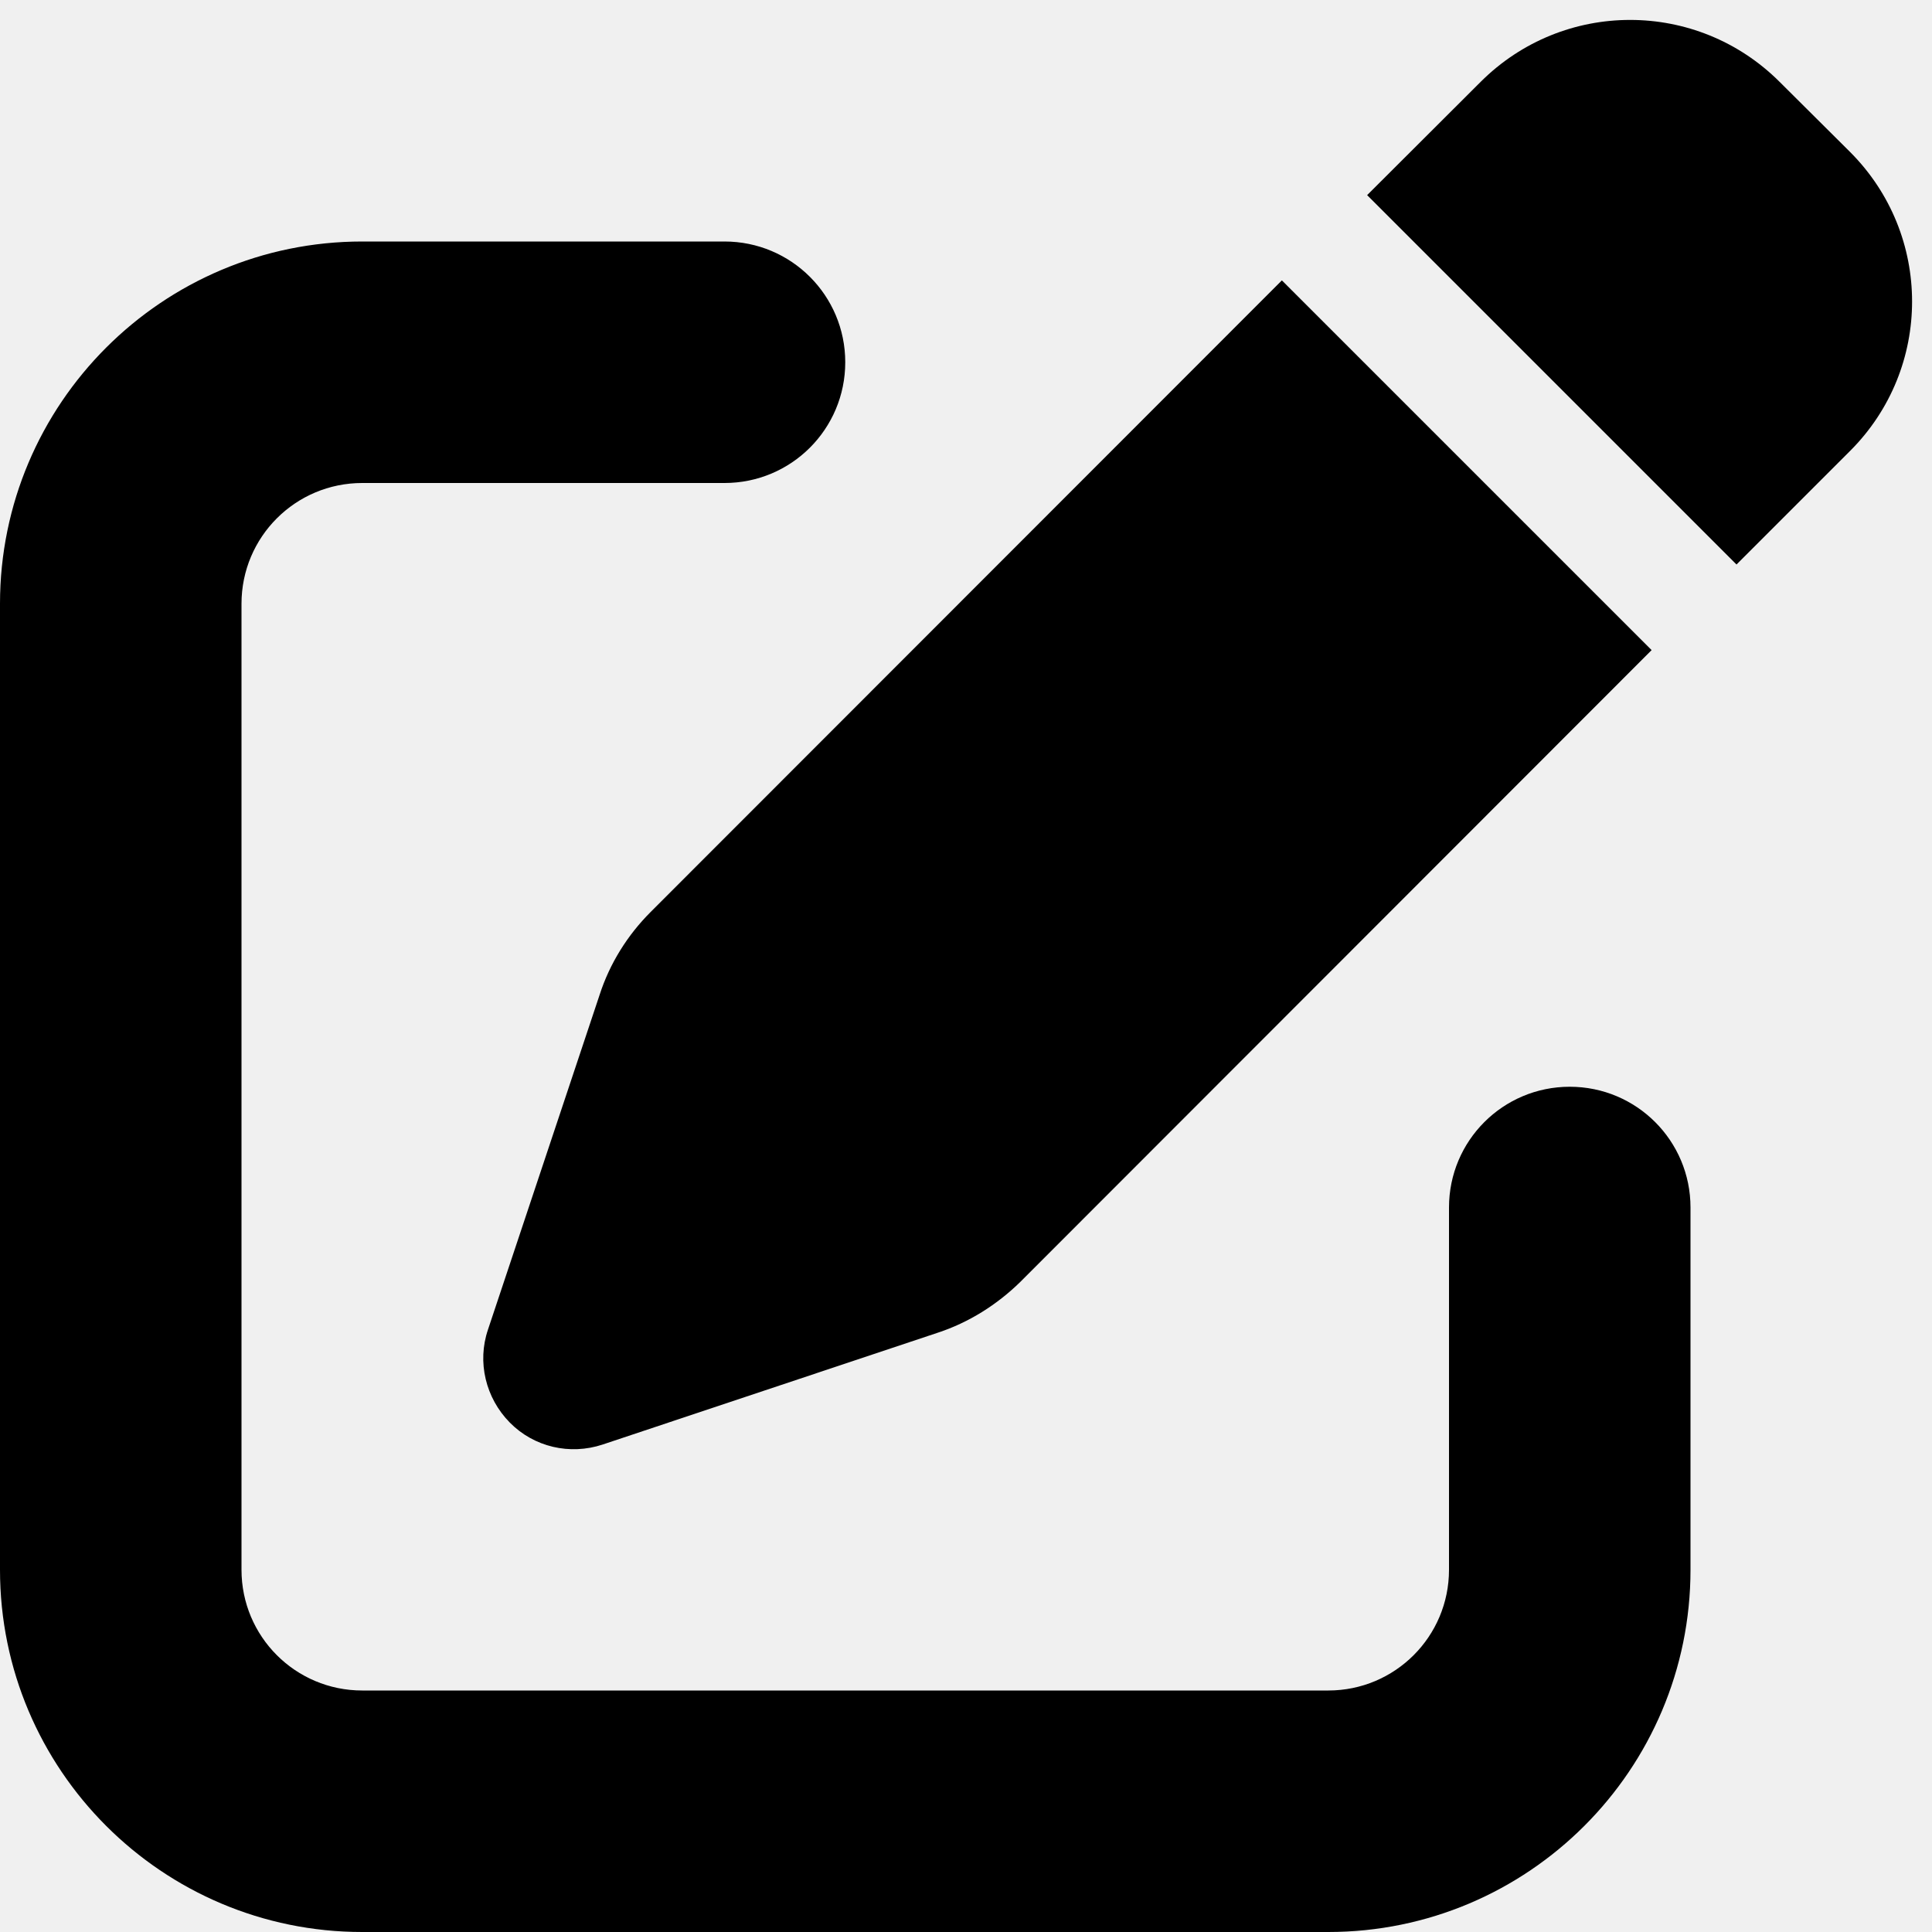
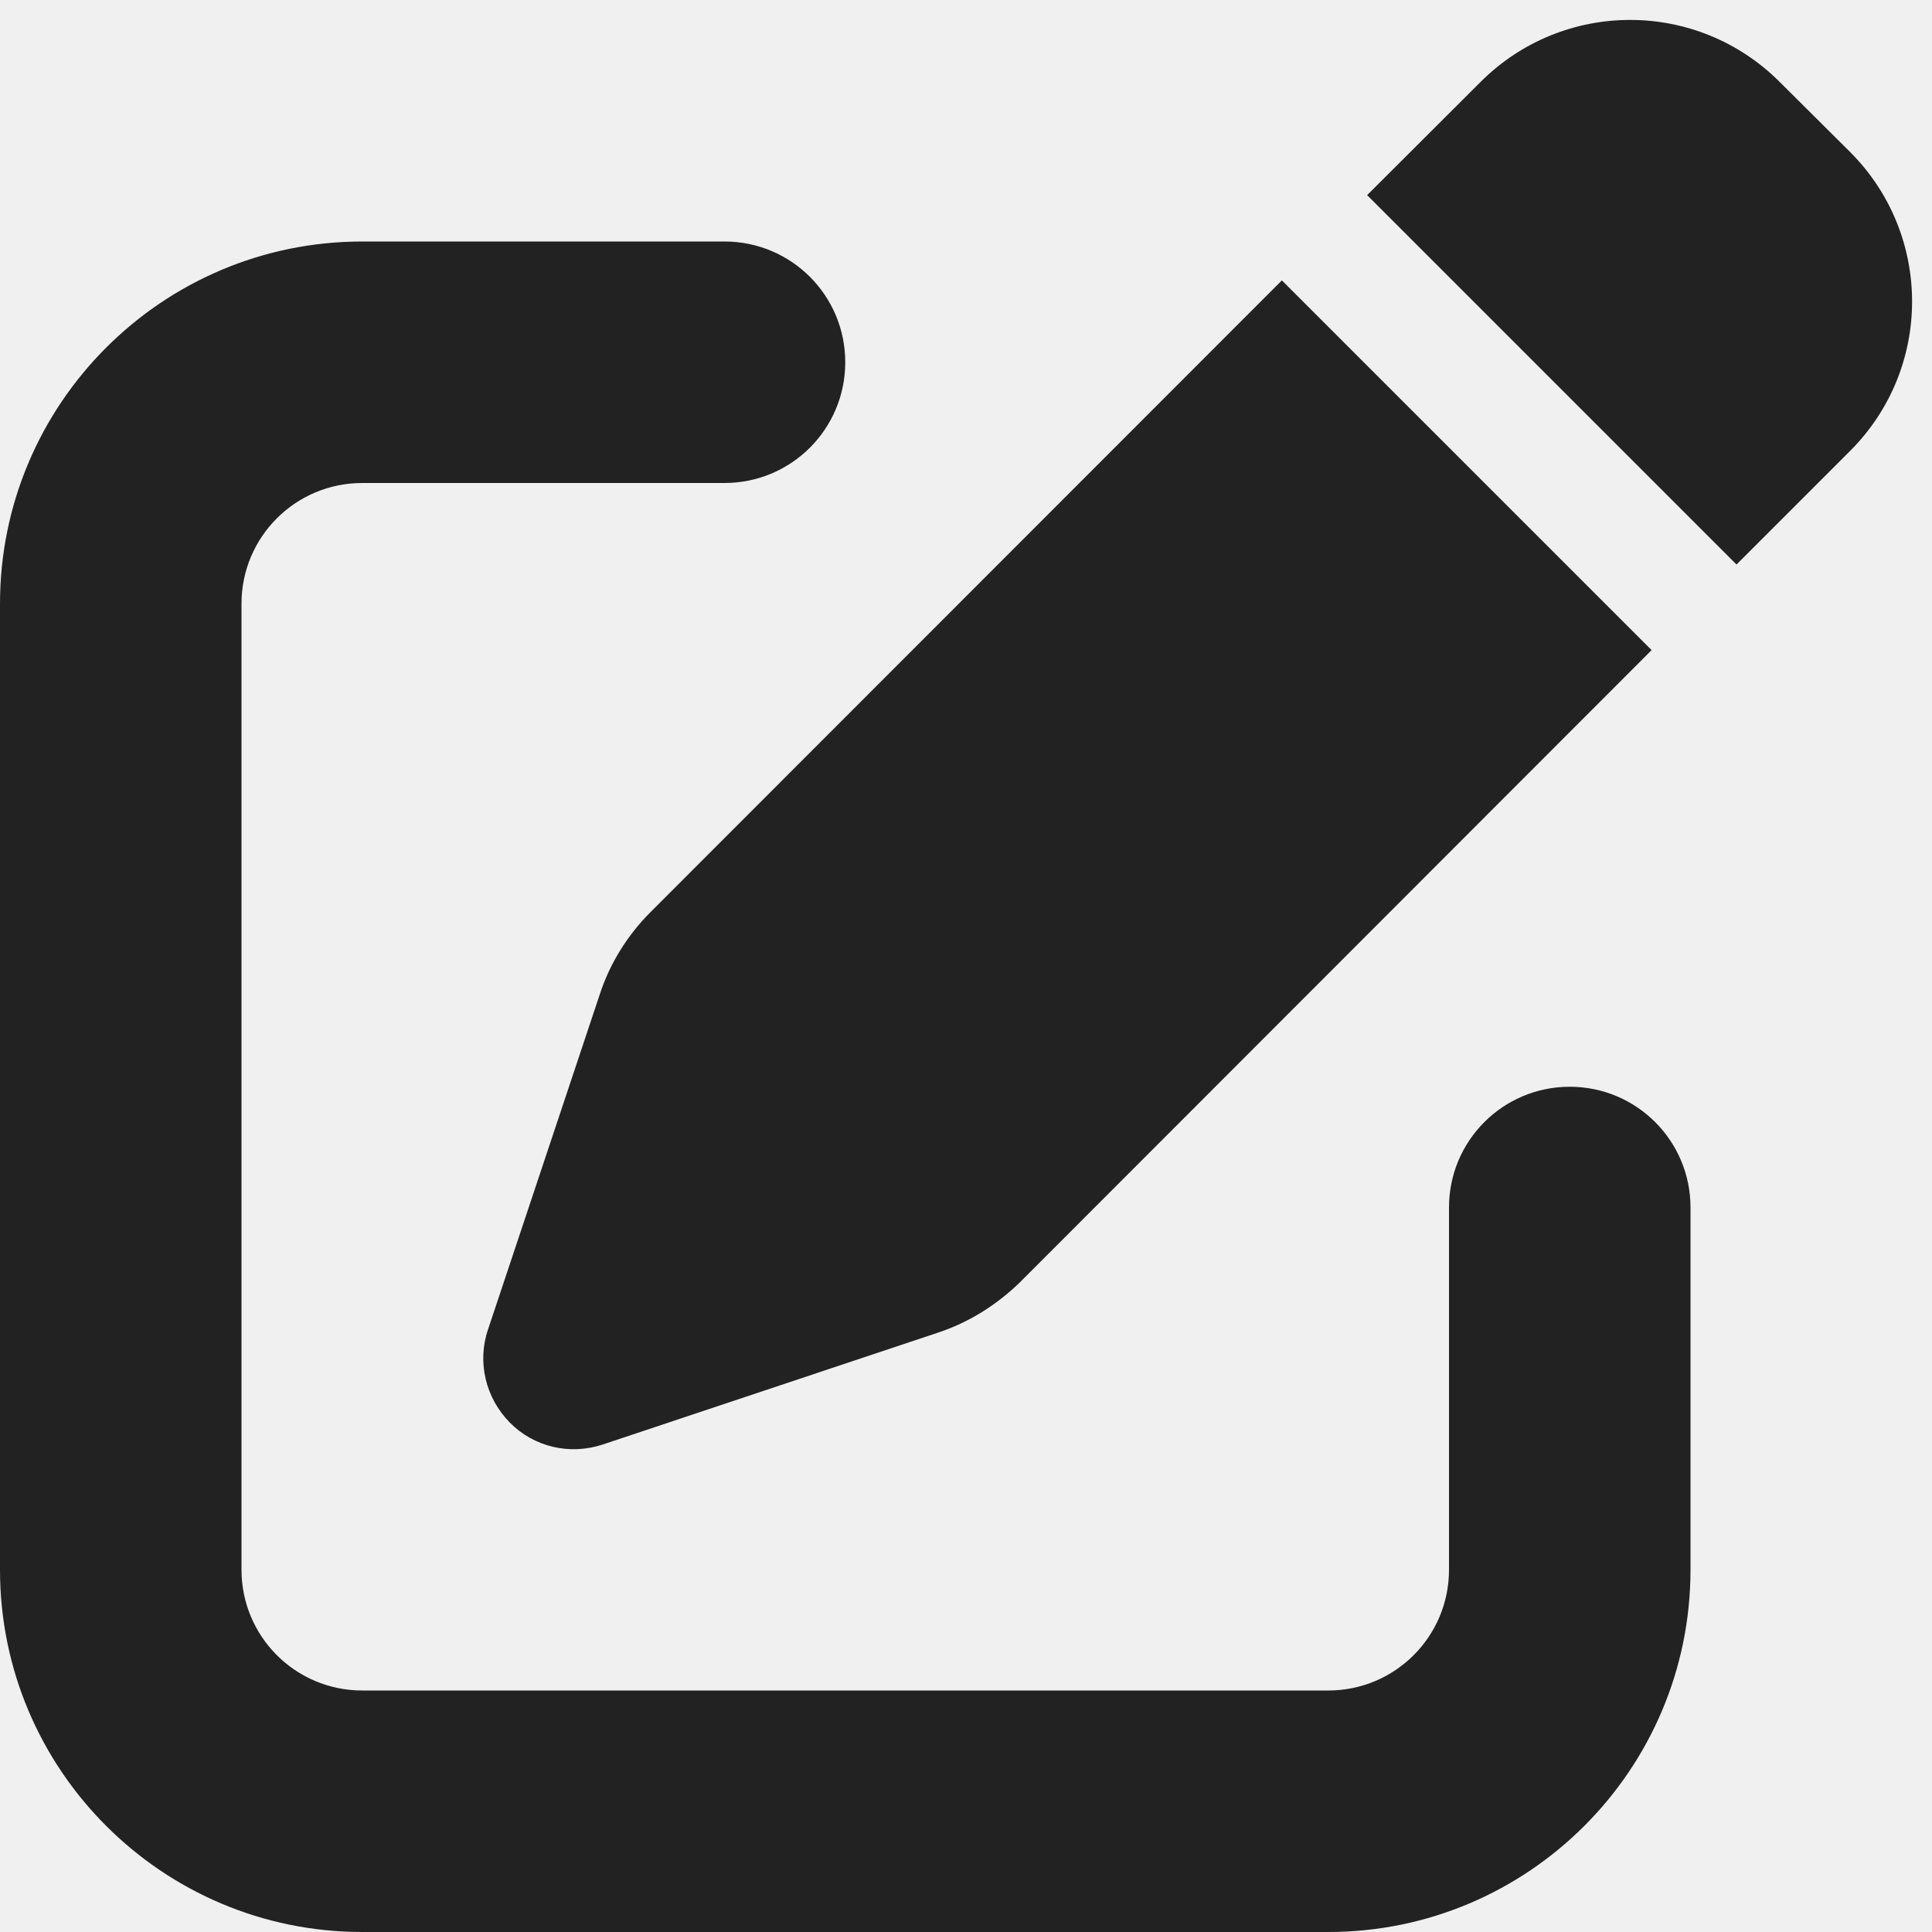
<svg xmlns="http://www.w3.org/2000/svg" width="16" height="16" viewBox="0 0 16 16" fill="none">
  <g clip-path="url(#clip0_64_2157)">
-     <path d="M14.738 0.678C14.053 -0.006 12.947 -0.006 12.262 0.678L11.322 1.616L14.381 4.675L15.322 3.734C16.006 3.05 16.006 1.944 15.322 1.259L14.738 0.678ZM5.388 7.553C5.197 7.744 5.05 7.978 4.966 8.238L4.041 11.012C3.95 11.281 4.022 11.578 4.222 11.781C4.422 11.984 4.719 12.053 4.991 11.963L7.766 11.037C8.022 10.953 8.256 10.806 8.45 10.616L13.678 5.384L10.616 2.322L5.388 7.553ZM3 2C1.344 2 0 3.344 0 5V13C0 14.656 1.344 16 3 16H11C12.656 16 14 14.656 14 13V10C14 9.447 13.553 9 13 9C12.447 9 12 9.447 12 10V13C12 13.553 11.553 14 11 14H3C2.447 14 2 13.553 2 13V5C2 4.447 2.447 4 3 4H6C6.553 4 7 3.553 7 3C7 2.447 6.553 2 6 2H3Z" fill="black" />
+     <path d="M14.738 0.678C14.053 -0.006 12.947 -0.006 12.262 0.678L11.322 1.616L14.381 4.675L15.322 3.734C16.006 3.05 16.006 1.944 15.322 1.259L14.738 0.678ZM5.388 7.553C5.197 7.744 5.05 7.978 4.966 8.238L4.041 11.012C3.95 11.281 4.022 11.578 4.222 11.781C4.422 11.984 4.719 12.053 4.991 11.963L7.766 11.037C8.022 10.953 8.256 10.806 8.45 10.616L13.678 5.384L10.616 2.322L5.388 7.553ZM3 2C1.344 2 0 3.344 0 5V13C0 14.656 1.344 16 3 16H11C12.656 16 14 14.656 14 13V10C14 9.447 13.553 9 13 9C12.447 9 12 9.447 12 10V13C12 13.553 11.553 14 11 14H3C2.447 14 2 13.553 2 13V5C2 4.447 2.447 4 3 4H6C6.553 4 7 3.553 7 3C7 2.447 6.553 2 6 2H3Z" fill="#222222" />
  </g>
  <defs>
    <clipPath id="clip0_64_2157">
      <rect width="16" height="16" fill="white" />
    </clipPath>
  </defs>
</svg>
